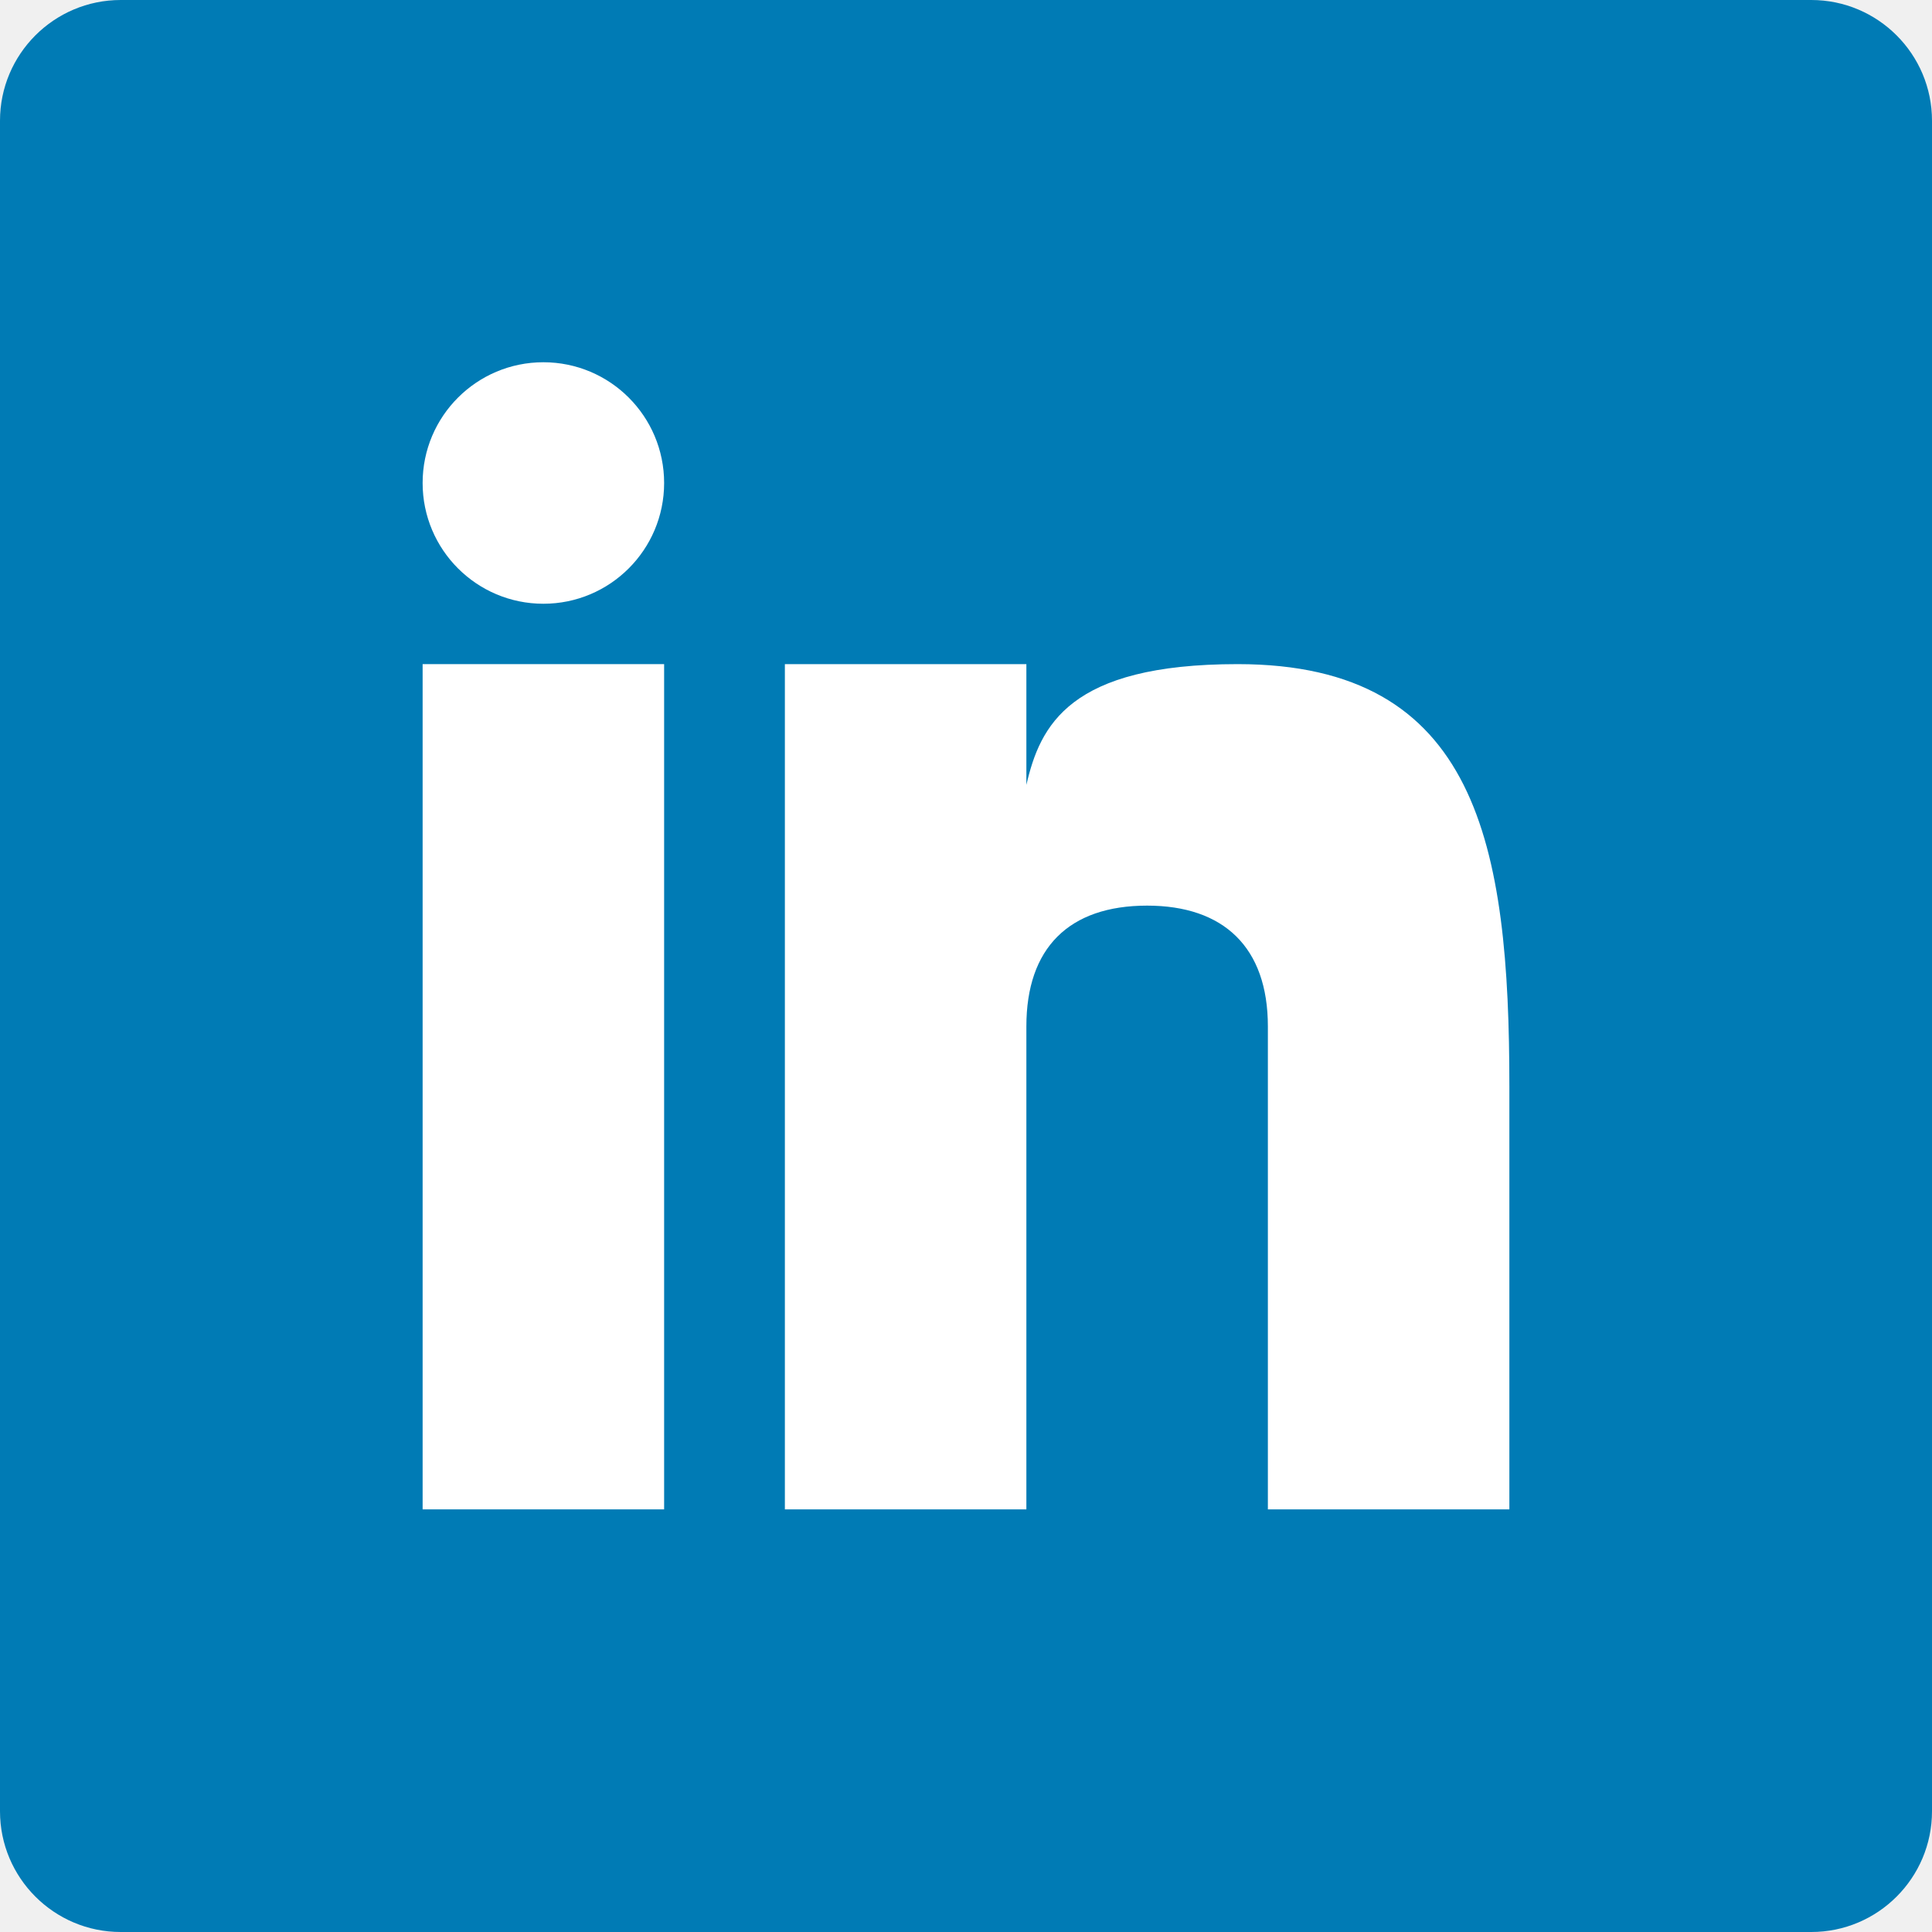
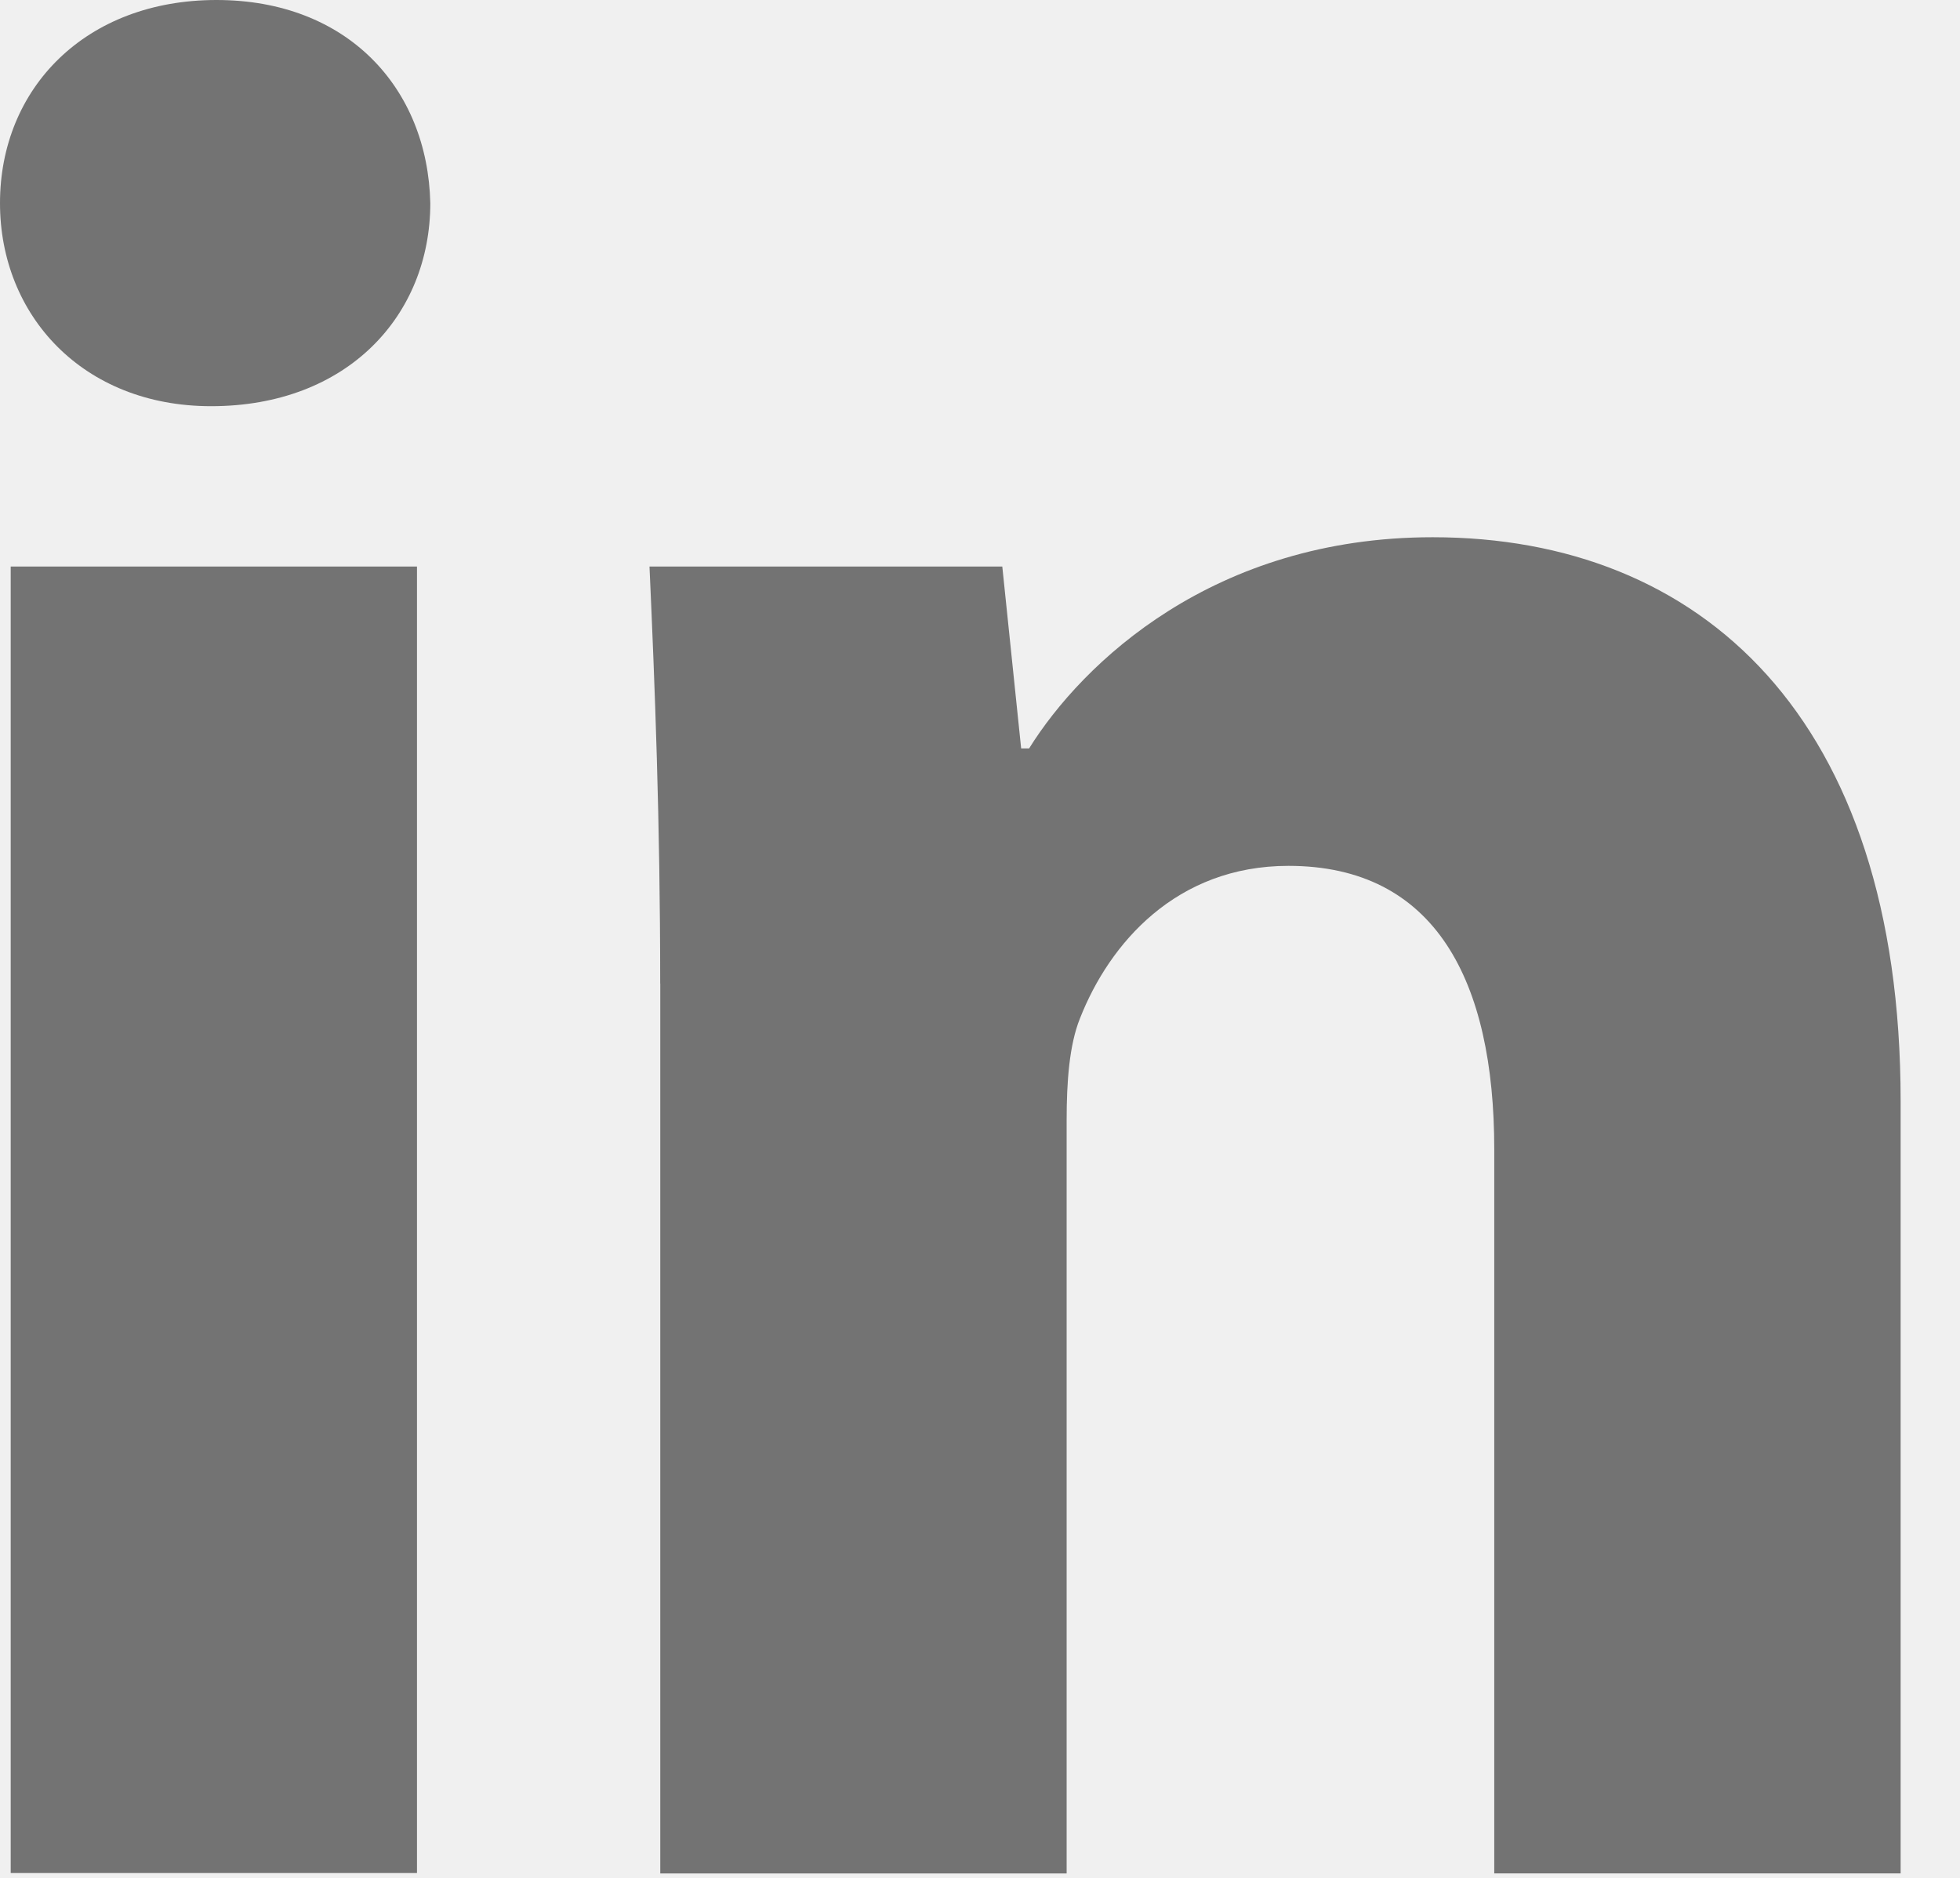
- <svg xmlns="http://www.w3.org/2000/svg" enable-background="new 0 0 32 32" height="32px" id="Layer_1" version="1.0" viewBox="0 0 32 32" width="32px" xml:space="preserve">
-   <g>
-     <path d="M32,30c0,1.104-0.896,2-2,2H2c-1.104,0-2-0.896-2-2V2c0-1.104,0.896-2,2-2h28c1.104,0,2,0.896,2,2V30z" fill="#007BB5" />
-     <g>
-       <rect fill="#FFFFFF" height="14" width="4" x="7" y="11" />
-       <path d="M20.499,11c-2.791,0-3.271,1.018-3.499,2v-2h-4v14h4v-8c0-1.297,0.703-2,2-2c1.266,0,2,0.688,2,2v8h4v-7    C25,14,24.479,11,20.499,11z" fill="#FFFFFF" />
-       <circle cx="9" cy="8" fill="#FFFFFF" r="2" />
+ <svg xmlns="http://www.w3.org/2000/svg" width="24px" height="23px" viewBox="0 0 24 23" version="1.1">
+   <defs />
+   <g id="Final" stroke="none" stroke-width="1" fill="none" fill-rule="evenodd">
+     <g id="Tablet" transform="translate(-657, -677)" fill="#737373">
+       <g id="Footer" transform="translate(0, 181)">
+         <g id="Social" transform="translate(528, 496)">
+           <g id="Buttons-Copy">
+             <g id="24px">
+               <g id="Page-1" transform="translate(129, 0)">
+                 <path d="M8.084,12.046 C8.084,10.051 8.018,8.38 7.953,6.939 L12.273,6.939 L12.504,9.167 L12.601,9.167 C13.255,8.118 14.862,6.58 17.543,6.58 C20.818,6.58 23.273,8.775 23.273,13.486 L23.273,22.945 L18.297,22.945 L18.297,14.076 C18.297,12.015 17.577,10.605 15.777,10.605 C14.403,10.605 13.585,11.555 13.225,12.471 C13.092,12.799 13.061,13.258 13.061,13.715 L13.061,22.946 L8.085,22.946 L8.085,12.046 L8.084,12.046 Z M0.131,22.945 L0.131,6.939 L5.106,6.939 L5.106,22.941 L0.131,22.941 L0.131,22.945 Z M5.269,2.488 C5.269,3.862 4.255,4.975 2.585,4.975 C1.015,4.975 0,3.863 0,2.488 C0,1.08 1.048,0 2.651,0 C4.255,0 5.237,1.079 5.269,2.488 L5.269,2.488 Z" id="Fill-1" />
+               </g>
+             </g>
+           </g>
+         </g>
+       </g>
    </g>
  </g>
-   <g />
-   <g />
-   <g />
-   <g />
-   <g />
-   <g />
</svg>
